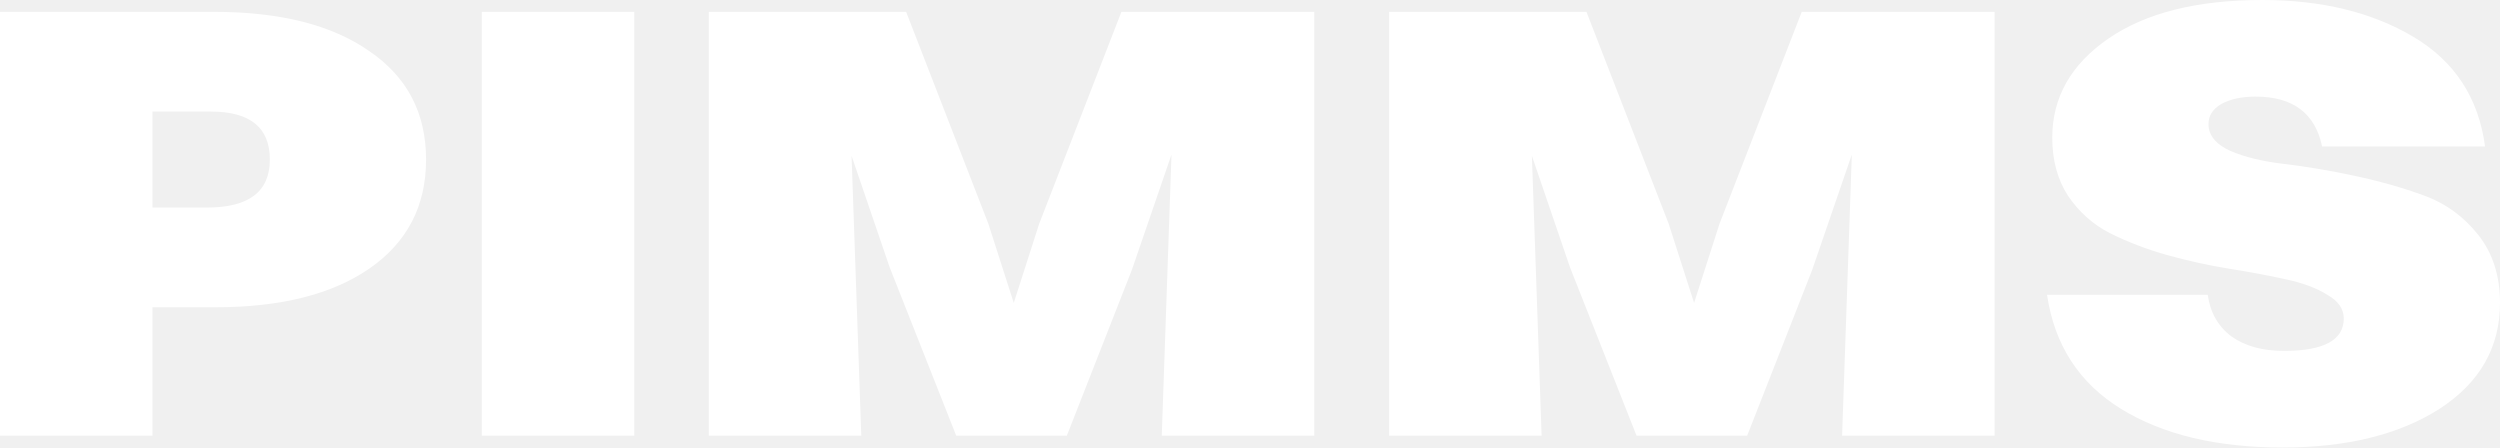
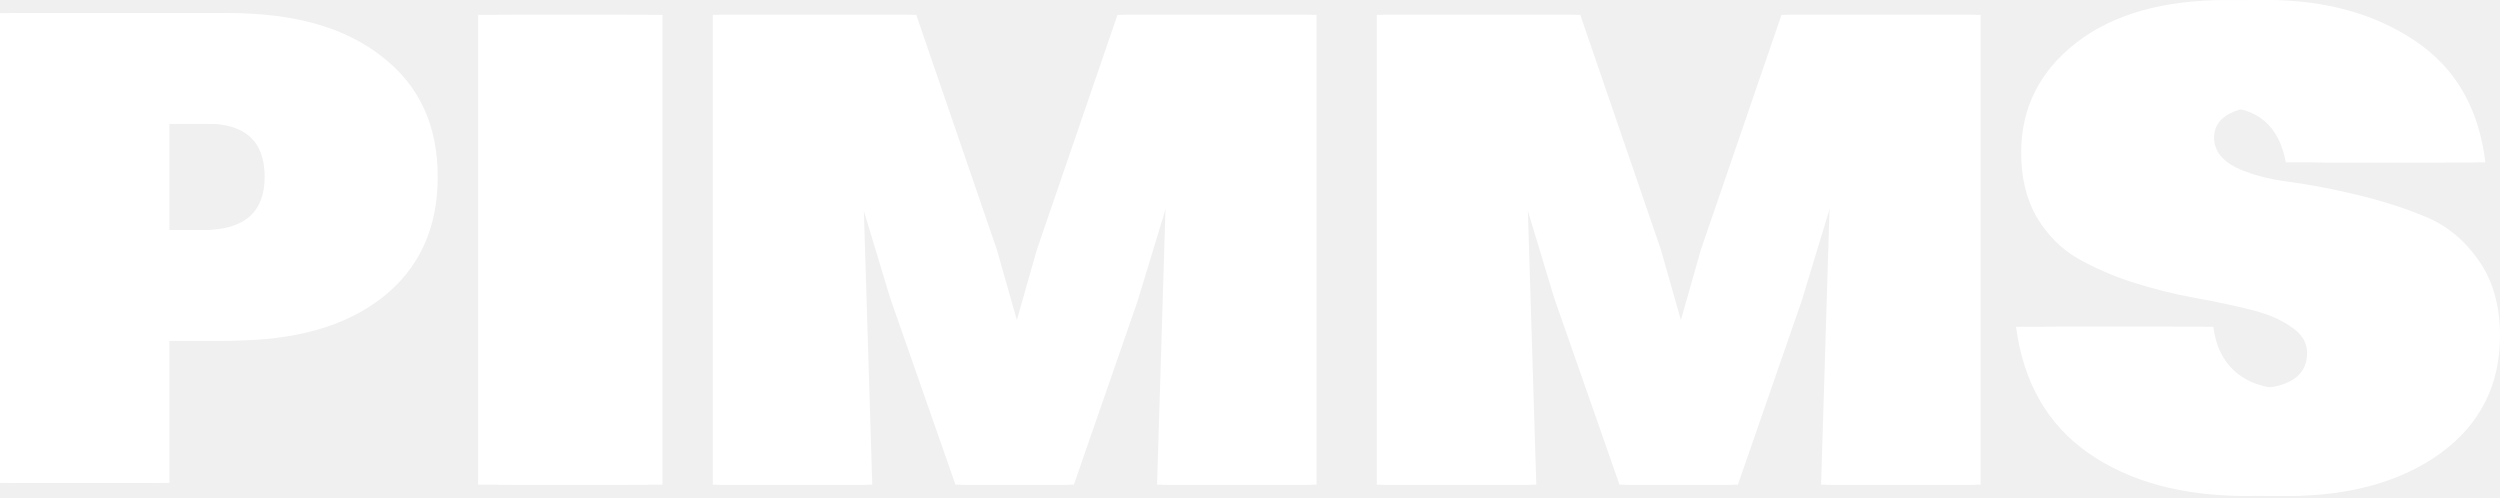
- <svg xmlns="http://www.w3.org/2000/svg" width="1000" height="179" viewBox="0 0 1000 179" fill="none">
-   <path d="M883.393 49.612C883.393 54.1 886.283 57.673 892.064 60.332C897.844 62.825 905.02 64.571 913.591 65.568C922.163 66.565 931.531 68.144 941.697 70.305C951.863 72.465 961.231 75.125 969.802 78.282C978.373 81.44 985.549 86.676 991.33 93.989C997.11 101.302 1000 110.36 1000 121.163C1000 138.947 991.928 153.075 975.782 163.546C959.636 173.85 938.707 179.003 912.993 179.003C886.682 179.003 865.154 173.85 848.411 163.546C831.667 153.241 821.8 138.033 818.811 117.922H883.094C884.091 125.069 887.28 130.637 892.662 134.626C898.044 138.449 905.02 140.36 913.591 140.36C929.538 140.36 937.511 136.039 937.511 127.396C937.511 123.573 935.318 120.415 930.933 117.922C926.747 115.263 921.166 113.186 914.189 111.69C907.412 110.194 899.838 108.781 891.466 107.452C883.294 106.122 875.021 104.294 866.65 101.967C858.477 99.64 850.902 96.731 843.926 93.241C837.149 89.751 831.568 84.764 827.182 78.282C822.996 71.8 820.903 64.072 820.903 55.097C820.903 38.975 828.378 25.762 843.328 15.457C858.278 5.152 878.809 0 904.921 0C928.641 0 948.773 4.903 965.317 14.709C981.862 24.515 991.429 39.141 994.021 58.587H928.84C926.05 45.291 917.179 38.643 902.23 38.643C896.649 38.643 892.064 39.64 888.476 41.634C885.087 43.629 883.393 46.288 883.393 49.612Z" fill="white" />
-   <path d="M555.649 174.266V4.737H634.583L667.472 89.501L677.638 121.163L687.804 89.501L720.693 4.737H797.834V174.266H736.839L740.726 61.828L724.879 107.95L698.867 174.266H654.616L628.005 106.953L612.757 62.327L616.644 174.266H555.649Z" fill="white" />
-   <path d="M283.518 174.266V4.737H362.452L395.342 89.501L405.507 121.163L415.673 89.501L448.562 4.737H525.703V174.266H464.708L468.595 61.828L452.748 107.95L426.736 174.266H382.485L355.874 106.953L340.626 62.327L344.513 174.266H283.518Z" fill="white" />
-   <path d="M192.711 174.266V4.737H253.706V174.266H192.711Z" fill="white" />
-   <path d="M0 174.266V4.737H85.512C112.023 4.737 132.753 9.972 147.703 20.443C162.852 30.748 170.426 45.208 170.426 63.823C170.426 82.438 162.852 96.981 147.703 107.452C132.753 117.756 112.222 122.909 86.11 122.909H60.995V174.266H0ZM84.316 44.626H60.995V83.019H82.821C99.565 83.019 107.937 76.621 107.937 63.823C107.937 51.025 100.063 44.626 84.316 44.626Z" fill="white" />
+ <svg xmlns="http://www.w3.org/2000/svg" width="1000" height="199" viewBox="0 0 1000 199" fill="none">
+   <path d="M885.632 54.992C885.632 59.966 888.467 63.927 894.136 66.875C899.806 69.638 906.844 71.572 915.25 72.678C923.657 73.783 932.845 75.533 942.816 77.928C952.787 80.323 961.975 83.271 970.382 86.771C978.788 90.271 985.827 96.075 991.496 104.181C997.166 112.287 1000 122.327 1000 134.302C1000 154.014 992.083 169.673 976.247 181.28C960.411 192.702 939.883 198.413 914.664 198.413C888.857 198.413 867.743 192.702 851.321 181.28C834.899 169.858 825.222 153.001 822.289 130.709H885.338C886.316 138.631 889.444 144.803 894.723 149.224C900.001 153.461 906.844 155.58 915.25 155.58C930.89 155.58 938.711 150.79 938.711 141.21C938.711 136.973 936.56 133.473 932.259 130.709C928.153 127.762 922.679 125.459 915.837 123.801C909.19 122.143 901.761 120.577 893.55 119.103C885.534 117.629 877.421 115.603 869.21 113.024C861.194 110.444 853.765 107.22 846.922 103.352C840.275 99.483 834.801 93.956 830.5 86.771C826.395 79.586 824.342 71.02 824.342 61.071C824.342 43.201 831.673 28.555 846.336 17.133C860.998 5.711 881.135 0 906.746 0C930.011 0 949.756 5.435 965.983 16.304C982.21 27.174 991.594 43.386 994.135 64.94H930.206C927.469 50.202 918.769 42.833 904.107 42.833C898.633 42.833 894.136 43.938 890.617 46.149C887.293 48.36 885.632 51.307 885.632 54.992Z" fill="white" />
+   <path d="M554.693 193.864V5.952H632.112L664.37 99.908L674.341 135.004L684.311 99.908L716.569 5.952H792.228V193.864H732.405L736.217 69.234L720.675 120.358L695.162 193.864H651.76L625.661 119.252L610.705 69.787L614.517 193.864H554.693Z" fill="white" />
+   <path d="M289.083 193.864V5.952H366.502L398.76 99.908L408.73 135.004L418.701 99.908L450.959 5.952H526.618V193.864H466.794L470.607 69.234L455.064 120.358L429.551 193.864H386.15L360.05 119.252L345.094 69.787L348.907 193.864H289.083Z" fill="white" />
+   <path d="M205.152 193.864V5.952H264.975V193.864H205.152Z" fill="white" />
+   <path d="M7.937 193.162V5.25H91.807C117.809 5.25 138.141 11.054 152.804 22.66C167.662 34.082 175.091 50.11 175.091 70.743C175.091 91.377 167.662 107.497 152.804 119.103C138.141 130.525 118.004 136.236 92.393 136.236H67.76V193.162H7.937ZM90.634 49.465H67.76V92.022H89.168C105.59 92.022 113.801 84.929 113.801 70.743C113.801 56.558 106.079 49.465 90.634 49.465Z" fill="white" />
+   <path d="M881.663 54.992C881.663 59.966 884.498 63.927 890.168 66.875C895.837 69.638 902.875 71.572 911.282 72.678C919.689 73.783 928.877 75.533 938.848 77.928C948.818 80.323 958.007 83.271 966.414 86.771C974.82 90.271 981.858 96.075 987.528 104.181C993.197 112.287 996.032 122.327 996.032 134.302C996.032 154.014 988.114 169.673 972.279 181.28C956.443 192.702 935.915 198.413 910.695 198.413C884.889 198.413 863.775 192.702 847.353 181.28C830.931 169.858 821.253 153.001 818.321 130.709H881.37C882.348 138.631 885.476 144.803 890.754 149.224C896.033 153.461 902.875 155.58 911.282 155.58C926.922 155.58 934.742 150.79 934.742 141.21C934.742 136.973 932.592 133.473 928.291 130.709C924.185 127.762 918.711 125.459 911.869 123.801C905.221 122.143 897.792 120.577 889.581 119.103C881.566 117.629 873.452 115.603 865.241 113.024C857.226 110.444 849.797 107.22 842.954 103.352C836.307 99.483 830.833 93.956 826.532 86.771C822.426 79.586 820.374 71.02 820.374 61.071C820.374 43.201 827.705 28.555 842.368 17.133C857.03 5.711 877.167 0 902.778 0C926.042 0 945.788 5.435 962.015 16.304C978.241 27.174 987.626 43.386 990.167 64.94H926.238C923.501 50.202 914.801 42.833 900.138 42.833C894.664 42.833 890.168 43.938 886.649 46.149C883.325 48.36 881.663 51.307 881.663 54.992Z" fill="white" />
+   <path d="M552.709 193.864V5.952H630.128L662.386 99.908L672.356 135.004L682.327 99.908L714.585 5.952H790.244V193.864H730.42L734.233 69.234L718.69 120.358L693.177 193.864H649.776L623.676 119.252L608.72 69.787L612.533 193.864H552.709Z" fill="white" />
+   <path d="M287.099 193.864V5.952H364.517L396.775 99.908L406.746 135.004L416.716 99.908L448.974 5.952H524.634V193.864H464.81L468.622 69.234L453.08 120.358L427.567 193.864H384.165L358.066 119.252L343.11 69.787L346.922 193.864H287.099Z" fill="white" />
+   <path d="M199.199 193.864V5.952H259.023V193.864H199.199Z" fill="white" />
+   <path d="M3.968 193.162V5.25H87.839C113.84 5.25 134.173 11.054 148.835 22.66C163.693 34.082 171.122 50.11 171.122 70.743C171.122 91.377 163.693 107.497 148.835 119.103C134.173 130.525 114.036 136.236 88.425 136.236H63.792V193.162H3.968ZM86.666 49.465H63.792V92.022H85.199C101.622 92.022 109.833 84.929 109.833 70.743C109.833 56.558 102.11 49.465 86.666 49.465Z" fill="white" />
+   <path d="M869.759 54.992C869.759 59.966 872.593 63.927 878.263 66.875C883.933 69.638 890.971 71.572 899.377 72.678C907.784 73.783 916.972 75.533 926.943 77.928C936.914 80.323 946.102 83.271 954.509 86.771C962.915 90.271 969.953 96.075 975.623 104.181C981.293 112.287 984.127 122.327 984.127 134.302C984.127 154.014 976.209 169.673 960.374 181.28C944.538 192.702 924.01 198.413 898.791 198.413C872.984 198.413 851.87 192.702 835.448 181.28C819.026 169.858 809.349 153.001 806.416 130.709H869.465C870.443 138.631 873.571 144.803 878.849 149.224C884.128 153.461 890.971 155.58 899.377 155.58C915.017 155.58 922.837 150.79 922.837 141.21C922.837 136.973 920.687 133.473 916.386 130.709C912.28 127.762 906.806 125.459 899.964 123.801C893.317 122.143 885.888 120.577 877.677 119.103C869.661 117.629 861.548 115.603 853.337 113.024C845.321 110.444 837.892 107.22 831.049 103.352C824.402 99.483 818.928 93.956 814.627 86.771C810.522 79.586 808.469 71.02 808.469 61.071C808.469 43.201 815.8 28.555 830.463 17.133C845.125 5.711 865.262 0 890.873 0C914.138 0 933.883 5.435 950.11 16.304C966.337 27.174 975.721 43.386 978.262 64.94H914.333C911.596 50.202 902.896 42.833 888.234 42.833C882.76 42.833 878.263 43.938 874.744 46.149C871.42 48.36 869.759 51.307 869.759 54.992Z" fill="white" />
+   <path d="M550.725 193.864V5.952H628.144L660.402 99.908L670.372 135.004L680.343 99.908L712.601 5.952H788.26V193.864H728.436L732.249 69.234L716.706 120.358L691.193 193.864H647.792L621.692 119.252L606.736 69.787L610.549 193.864H550.725Z" fill="white" />
+   <path d="M285.115 193.864V5.952H362.534L394.791 99.908L404.762 135.004L414.733 99.908L446.99 5.952H522.65V193.864H462.826L466.638 69.234L451.096 120.358L425.583 193.864H382.181L356.082 119.252L341.126 69.787L344.938 193.864H285.115Z" fill="white" />
+   <path d="M191.263 193.864V5.952H251.086V193.864H191.263Z" fill="white" />
+   <path d="M0 193.162V5.25H83.87C109.872 5.25 130.204 11.054 144.867 22.66C159.725 34.082 167.154 50.11 167.154 70.743C167.154 91.377 159.725 107.497 144.867 119.103C130.204 130.525 110.068 136.236 84.457 136.236H59.824V193.162H0ZM82.697 49.465H59.824V92.022H81.231C97.653 92.022 105.864 84.929 105.864 70.743C105.864 56.558 98.142 49.465 82.697 49.465Z" fill="white" />
</svg>
